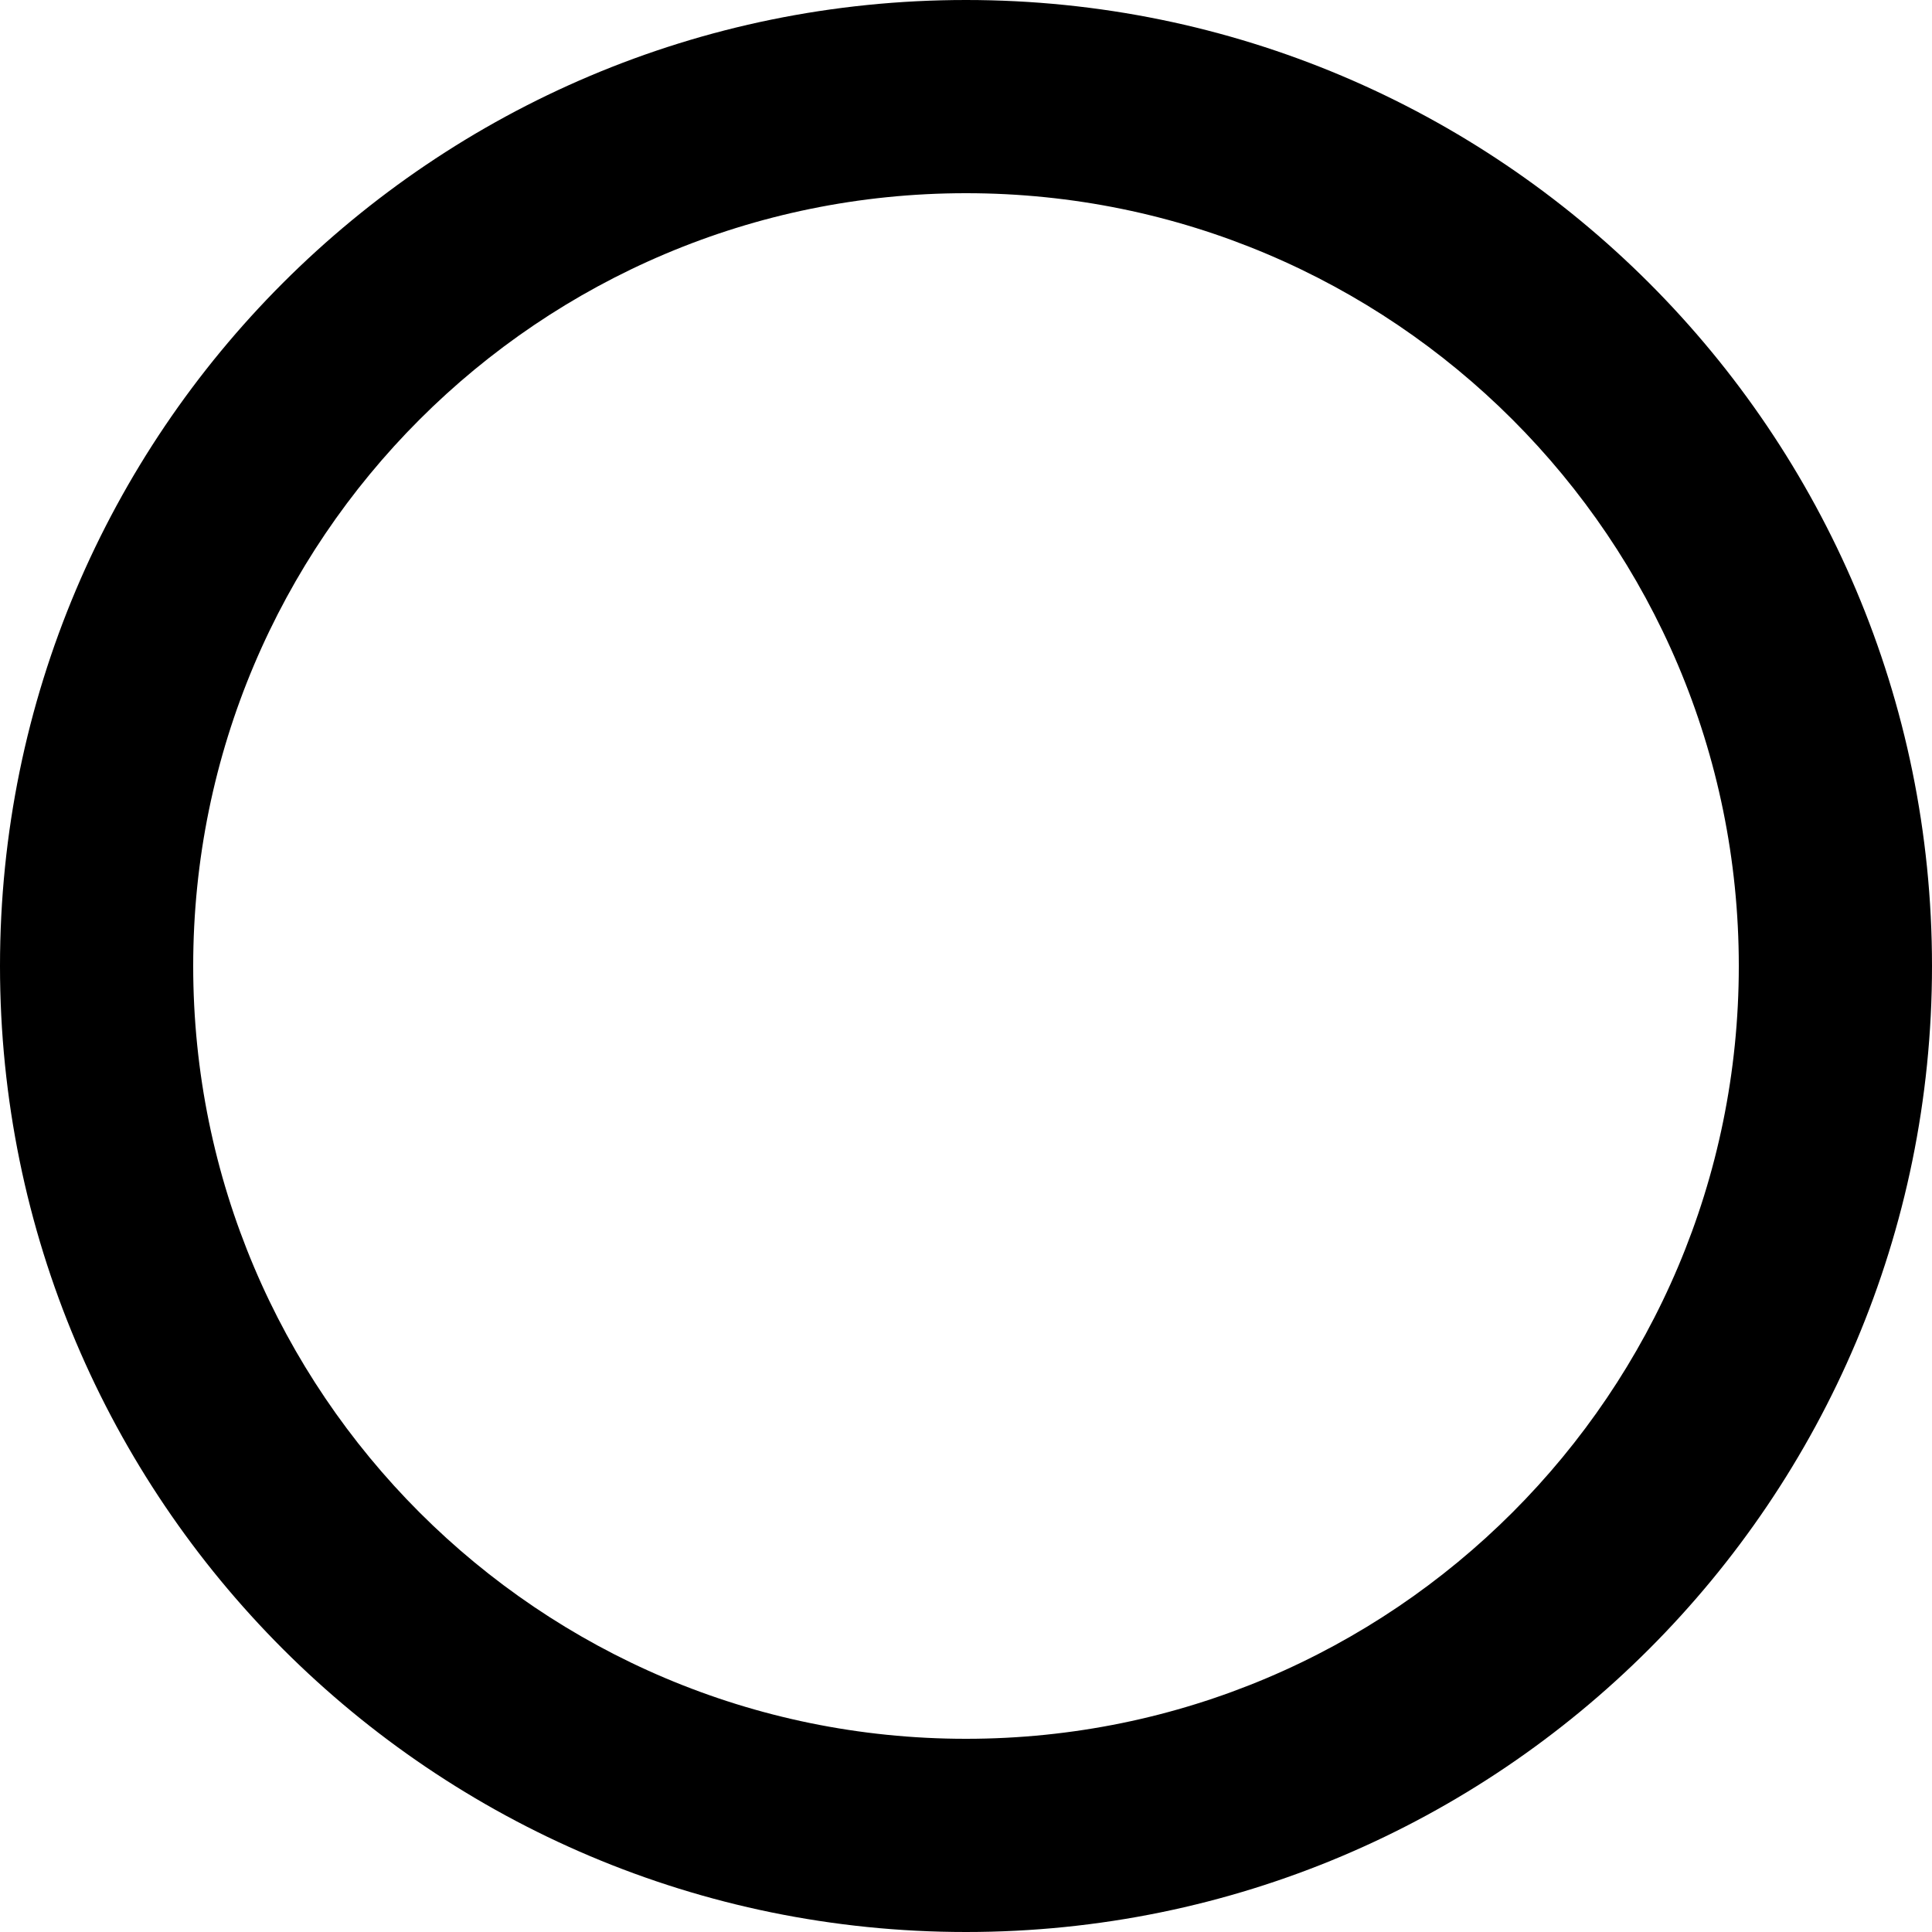
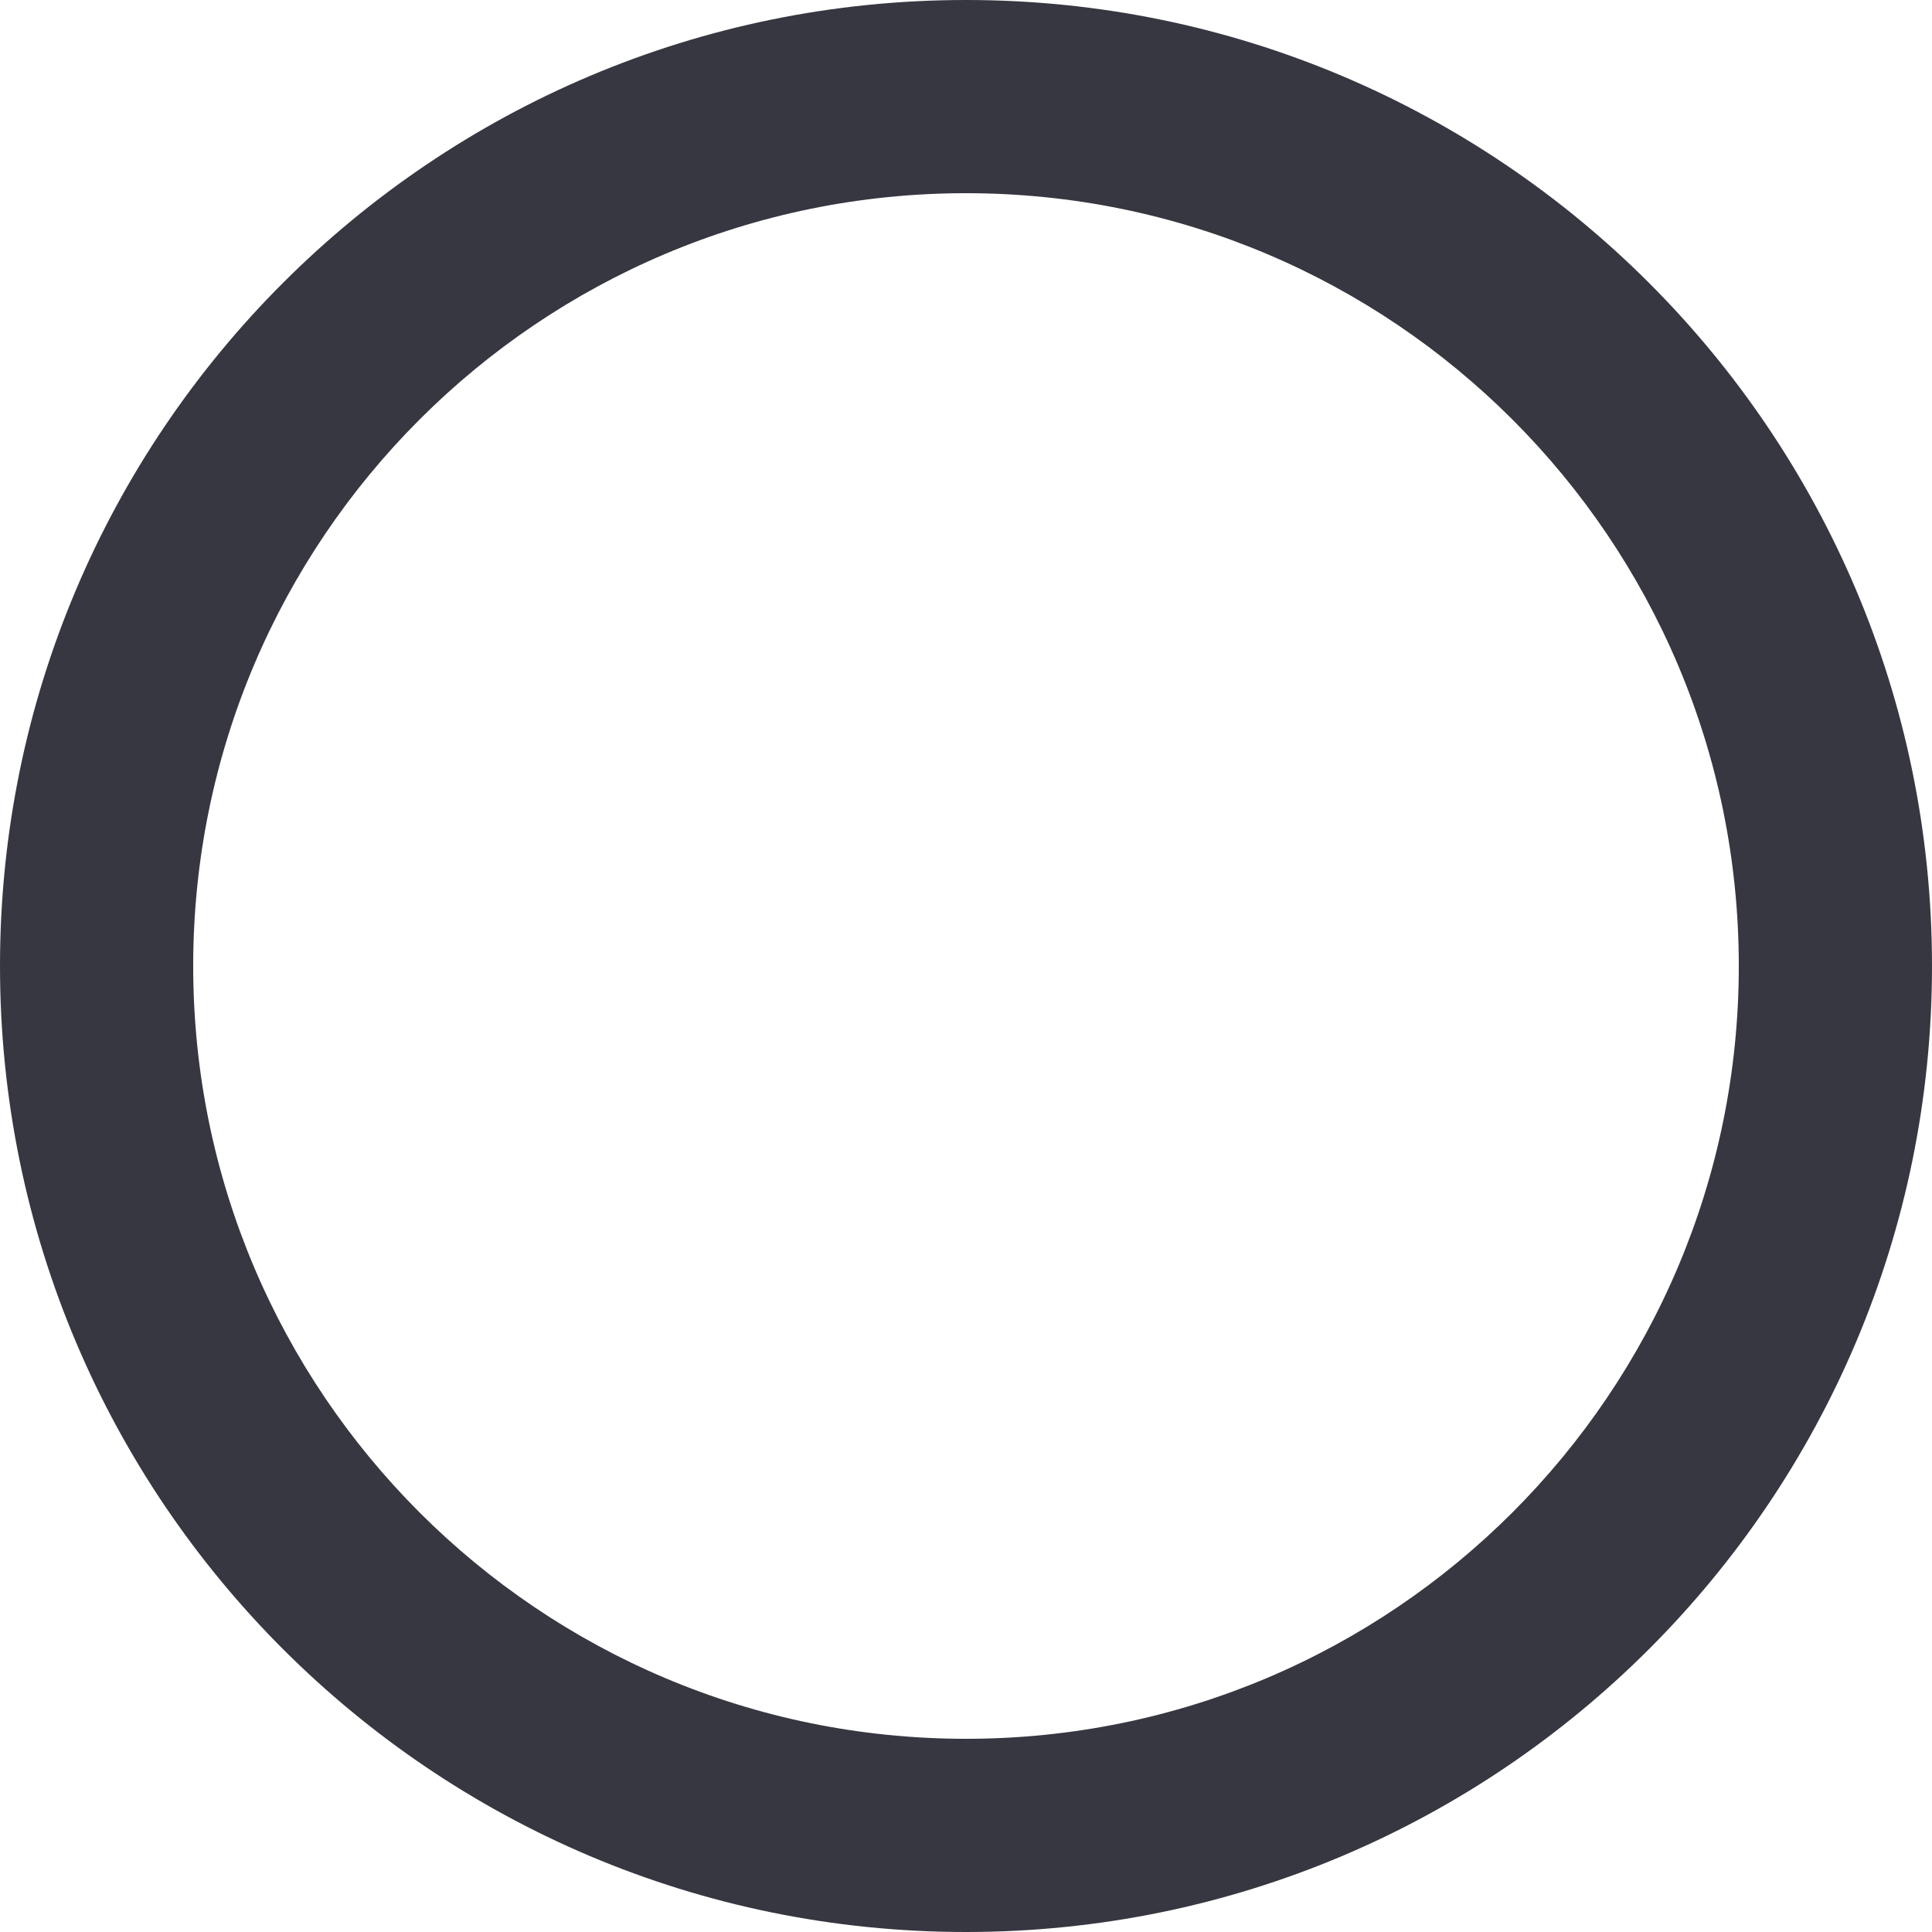
<svg xmlns="http://www.w3.org/2000/svg" viewBox="2 2 20 20">
-   <path d="M12,20A8,8 0 0,1 4,12A8,8 0 0,1 12,4A8,8 0 0,1 20,12A8,8 0 0,1 12,20M12,2A10,10 0 0,0 2,12A10,10 0 0,0 12,22A10,10 0 0,0 22,12A10,10 0 0,0 12,2Z" />
+   <path fill="#363740" d="M12,20A8,8 0 0,1 4,12A8,8 0 0,1 12,4A8,8 0 0,1 20,12A8,8 0 0,1 12,20M12,2A10,10 0 0,0 2,12A10,10 0 0,0 12,22A10,10 0 0,0 22,12A10,10 0 0,0 12,2Z" />
</svg>
